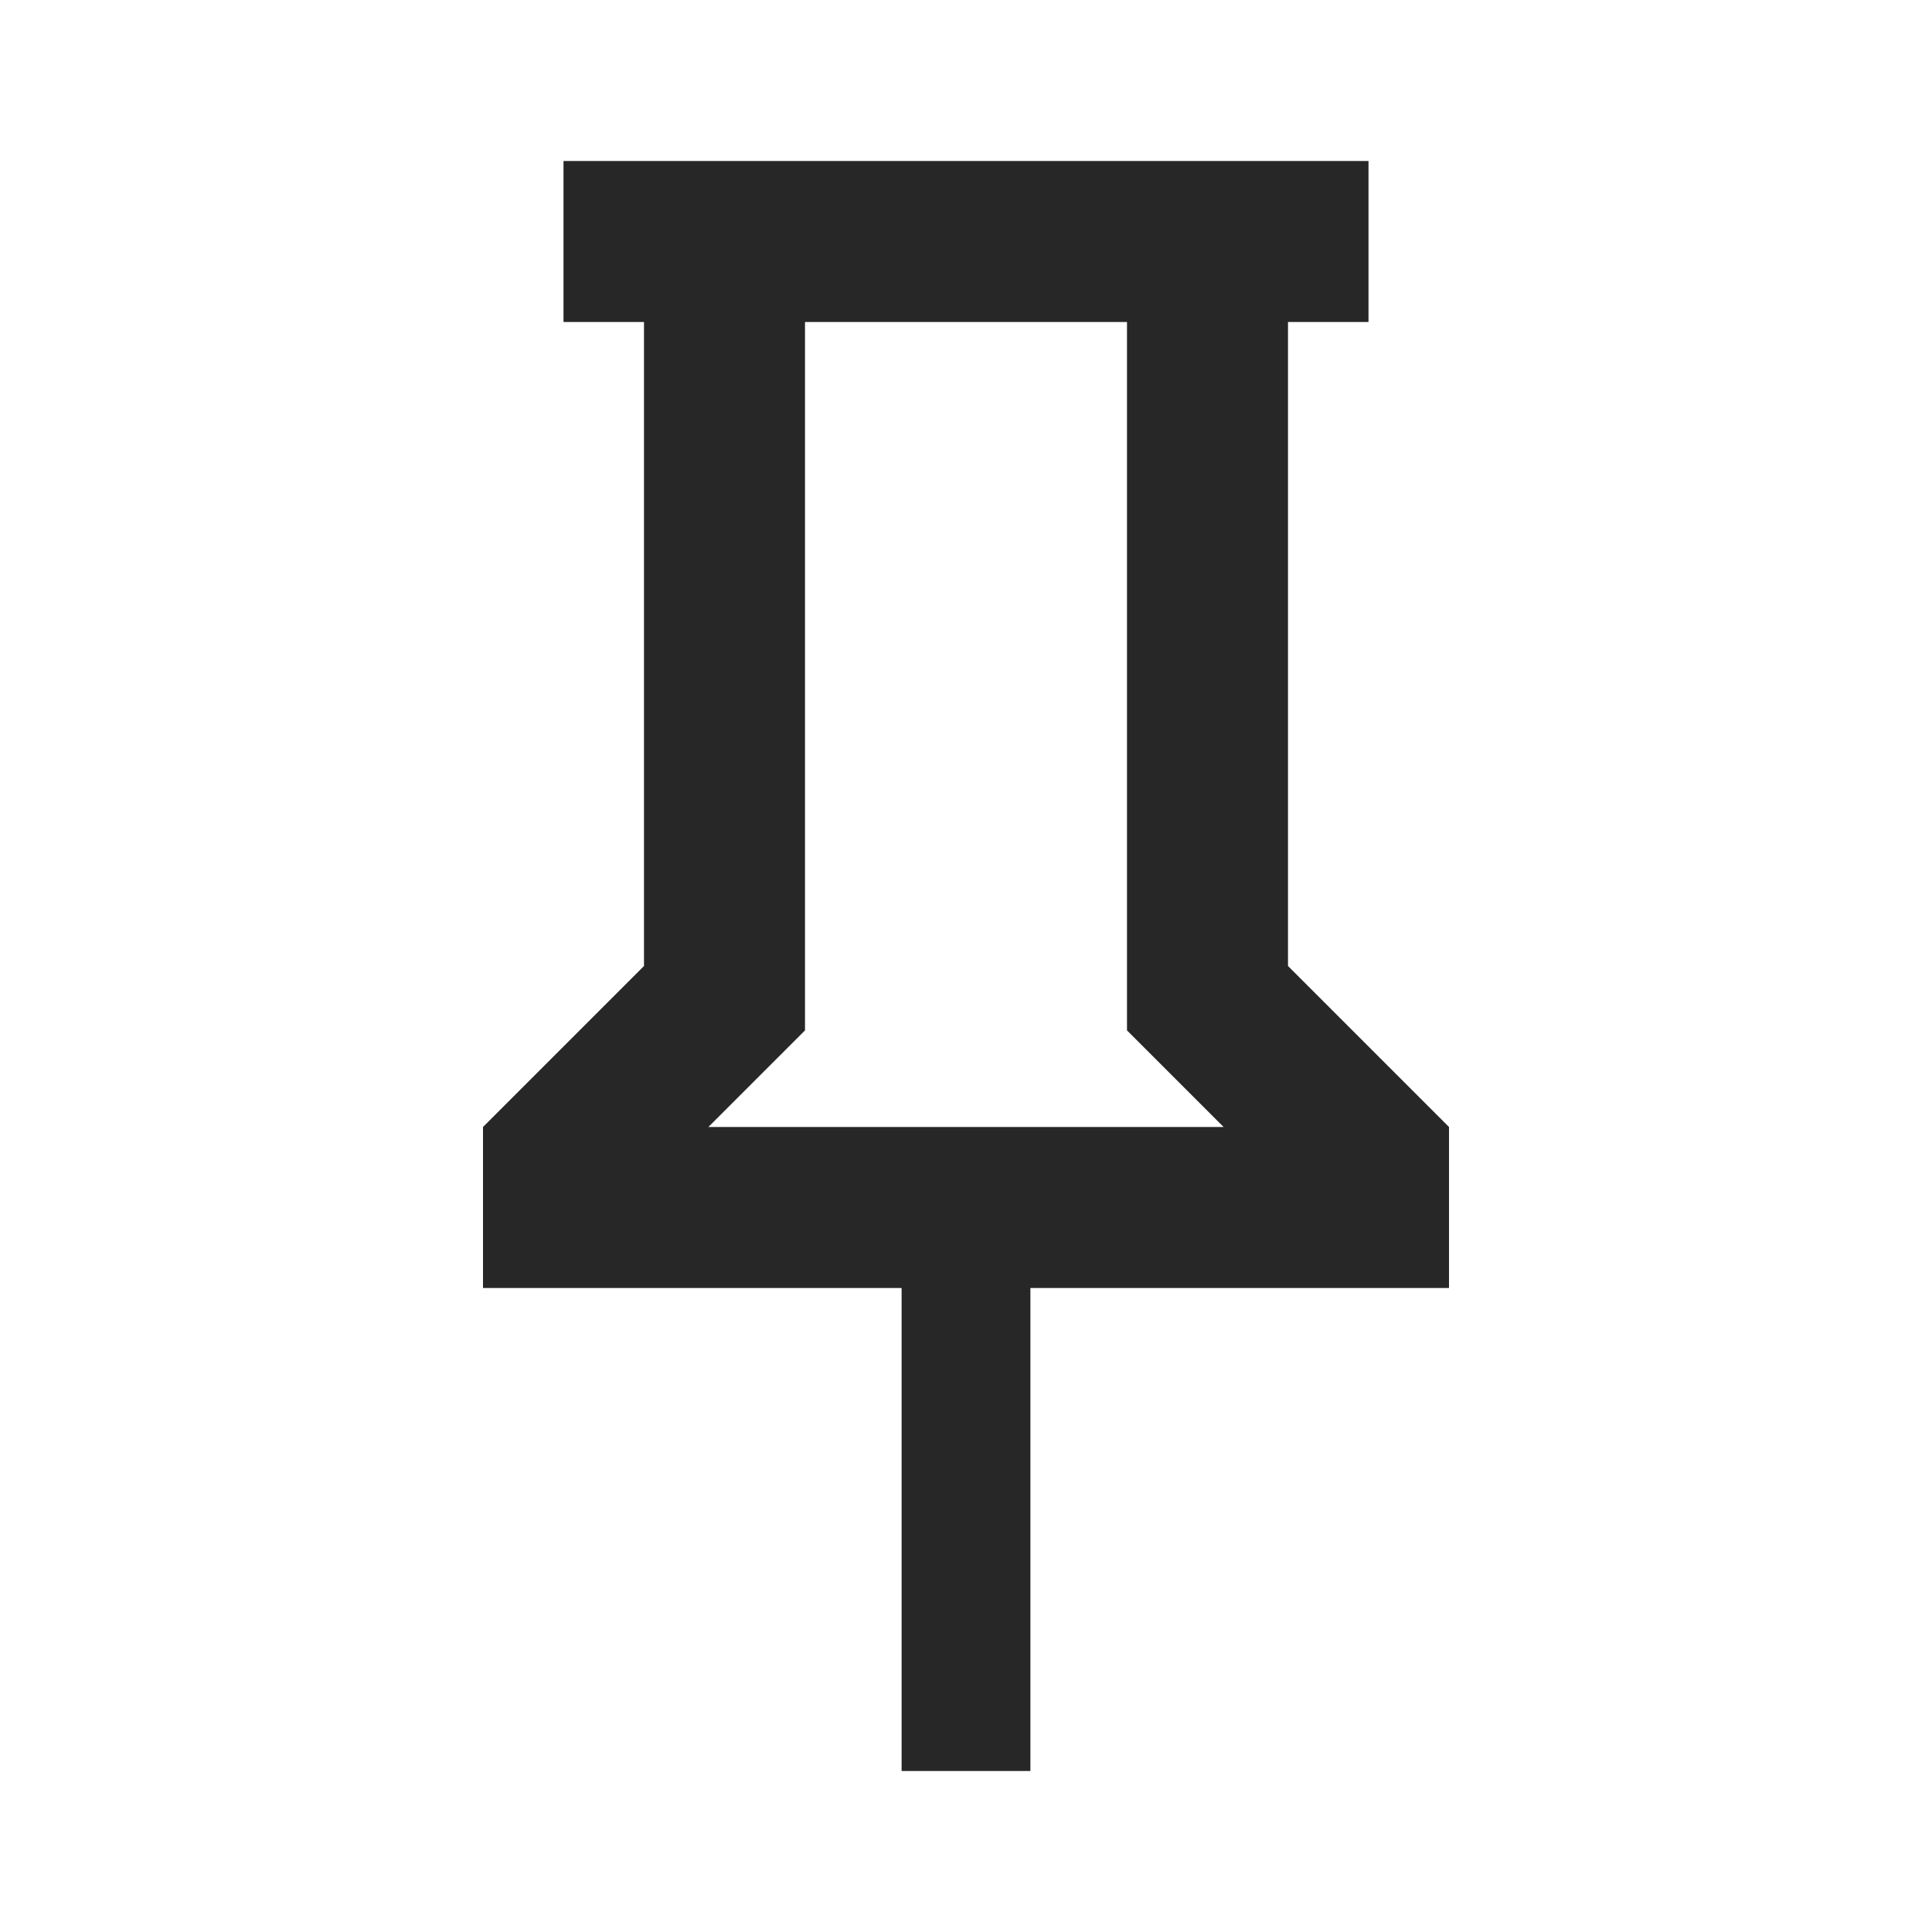
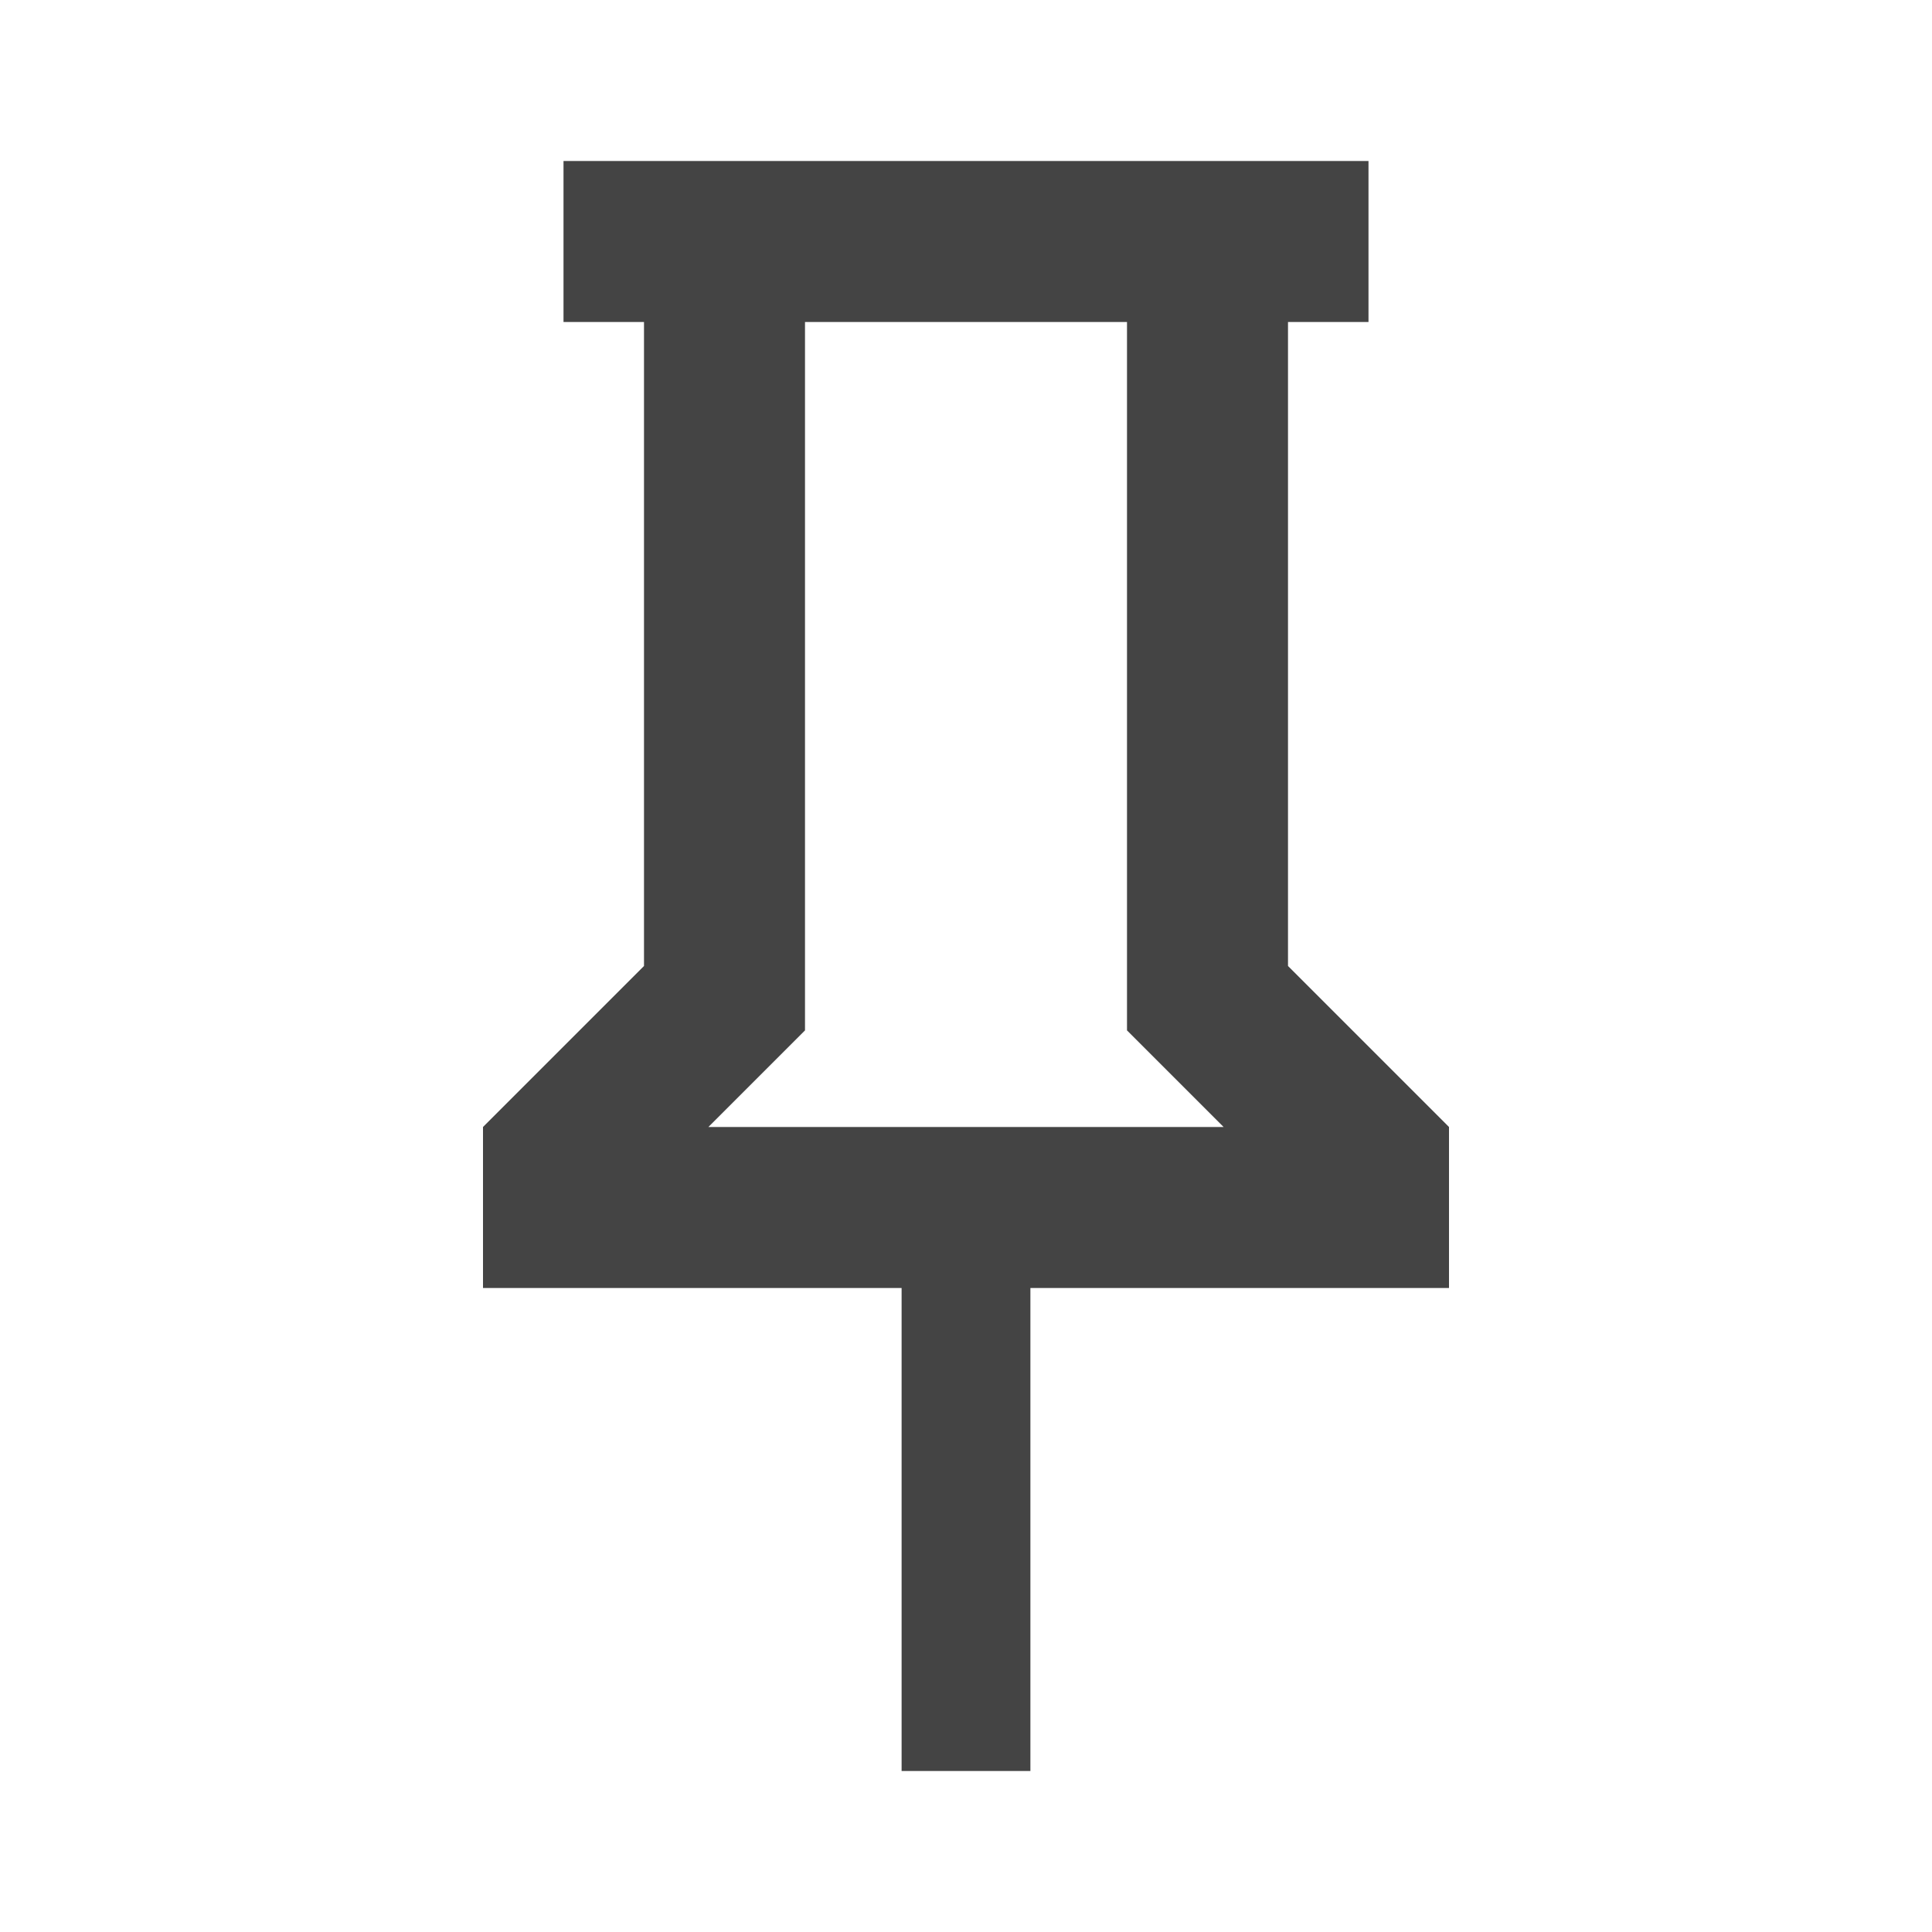
<svg xmlns="http://www.w3.org/2000/svg" version="1.1" width="24" height="24" viewBox="0 0 24 24">
-   <path d="M16,12V4H17V2H7V4H8V12L6,14V16H11.2V22H12.8V16H18V14L16,12M8.8,14L10,12.8V4H14V12.8L15.2,14H8.8Z" fill="#272727" />
+   <path d="M16,12V4H17V2H7V4H8V12L6,14V16H11.2V22H12.8V16H18V14L16,12M8.8,14L10,12.8V4H14V12.8L15.2,14H8.8Z" fill="#444" />
</svg>
